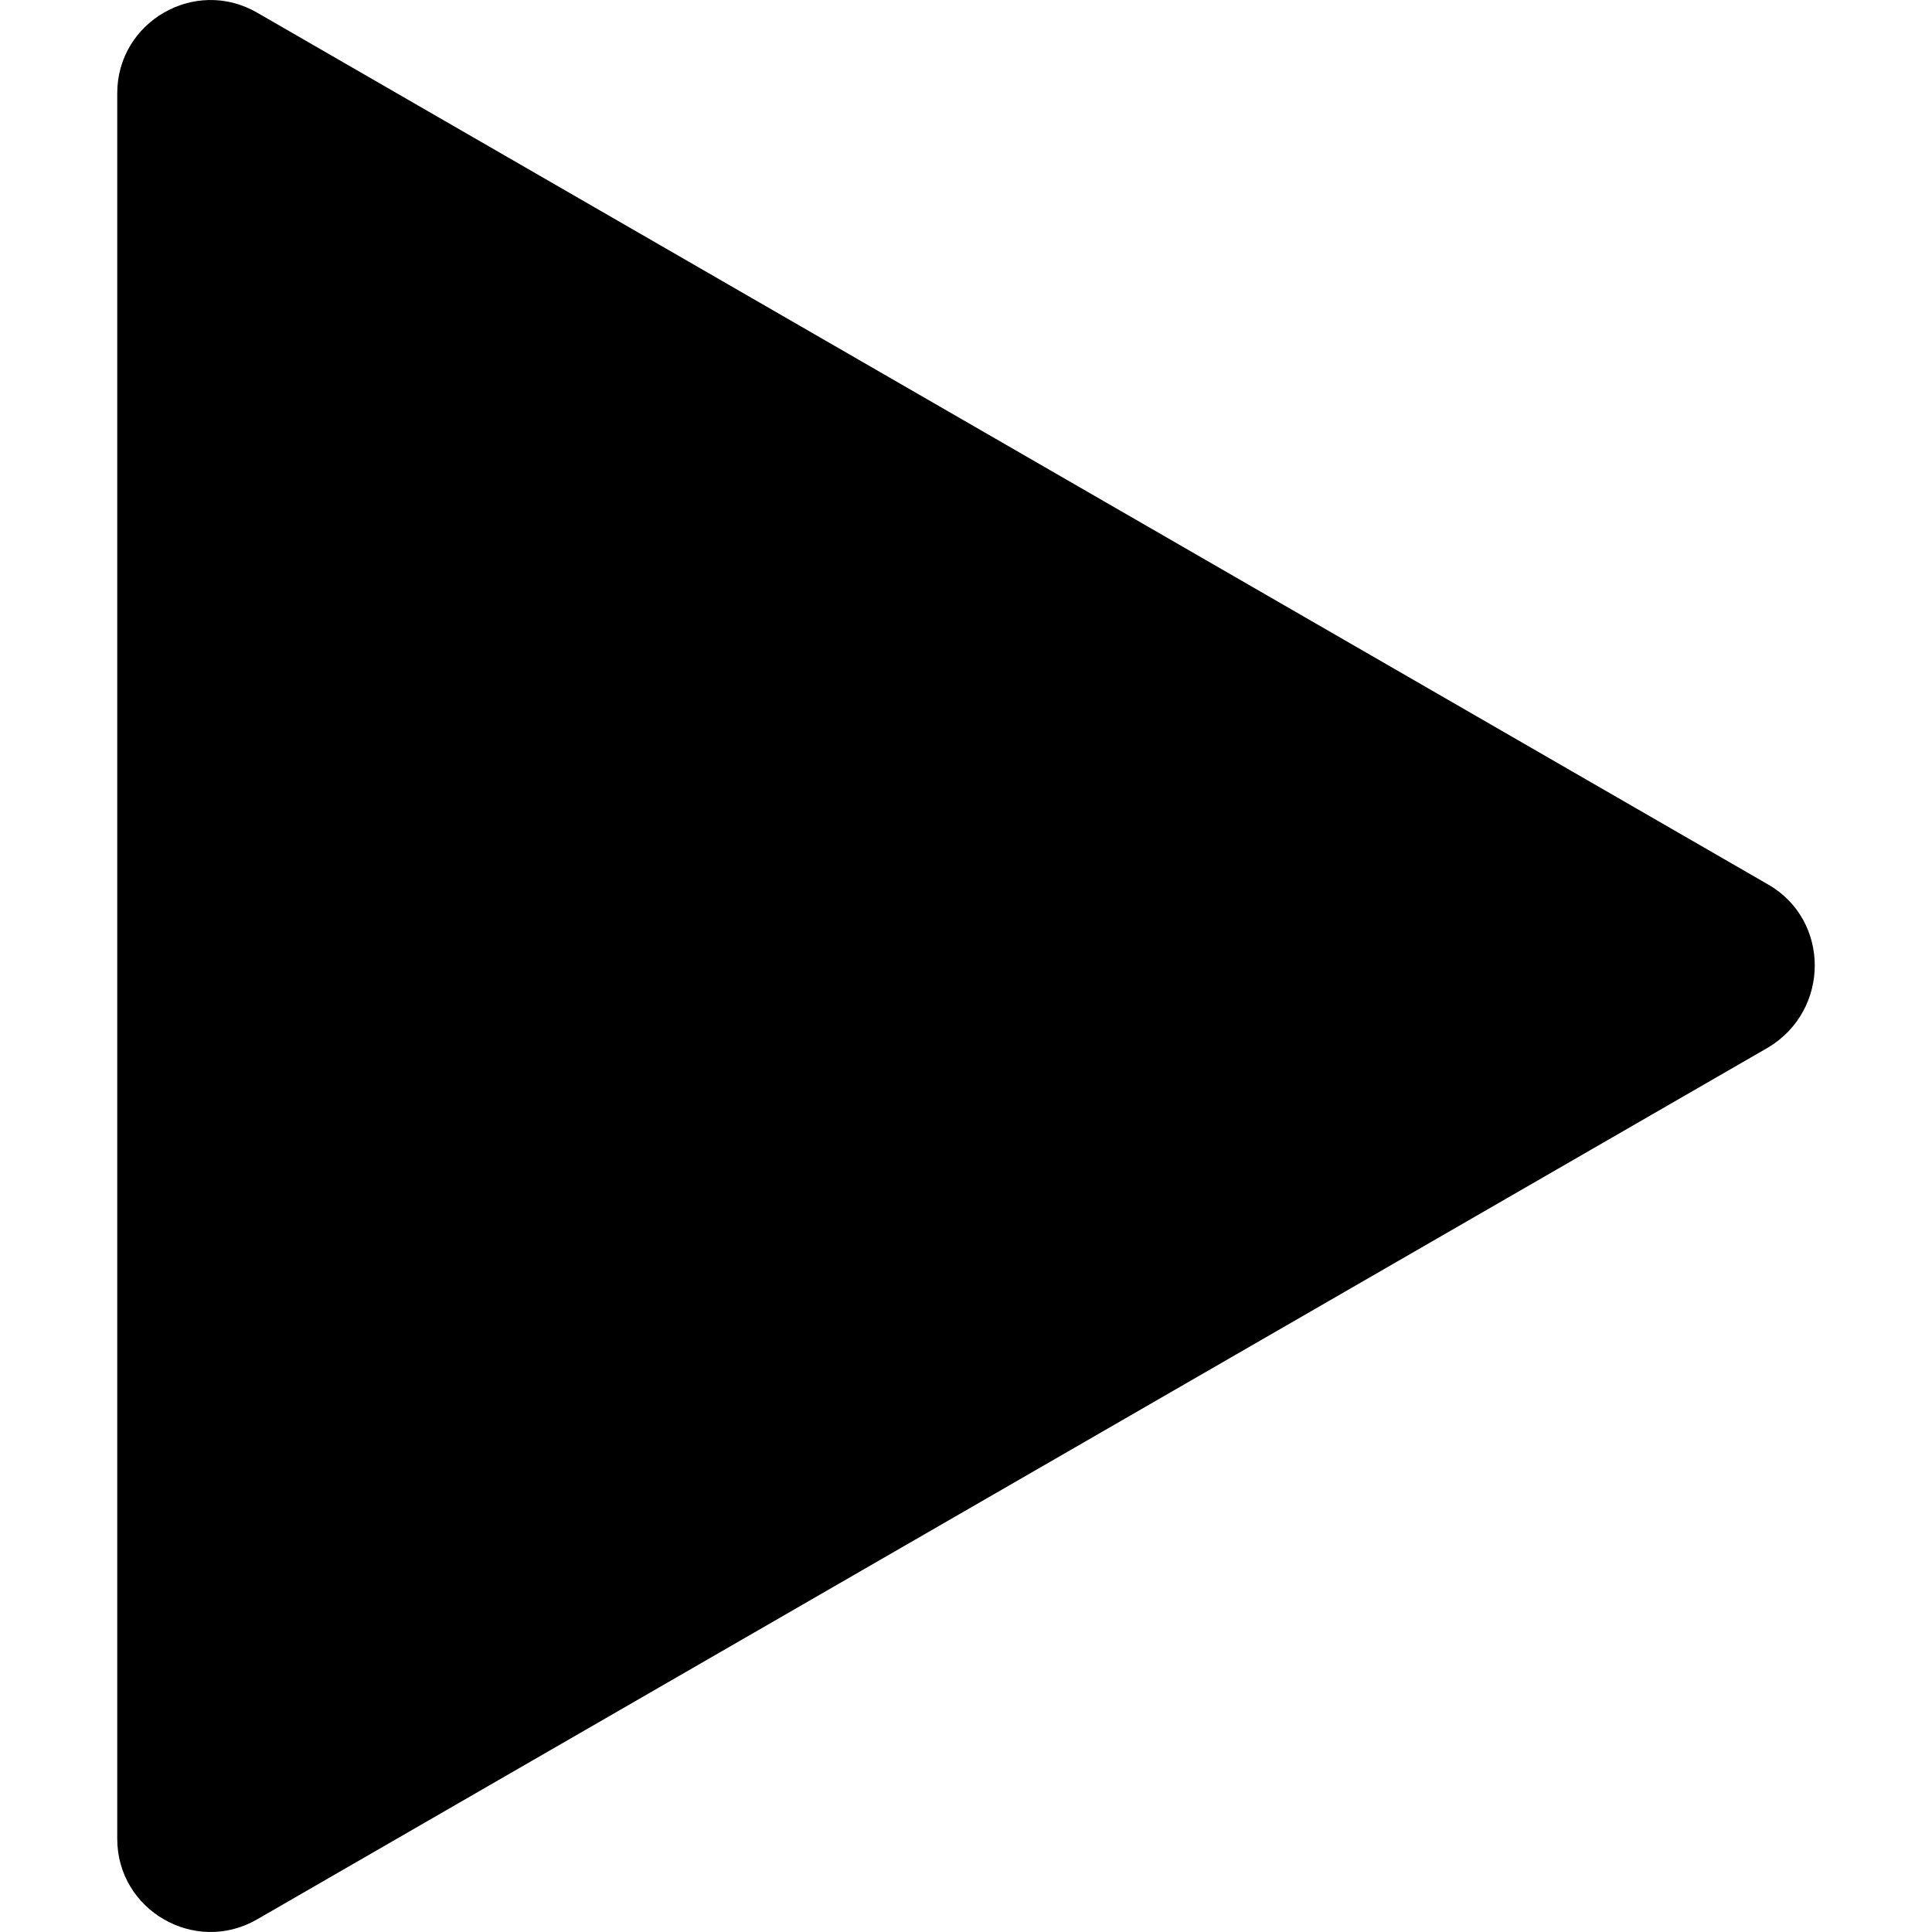
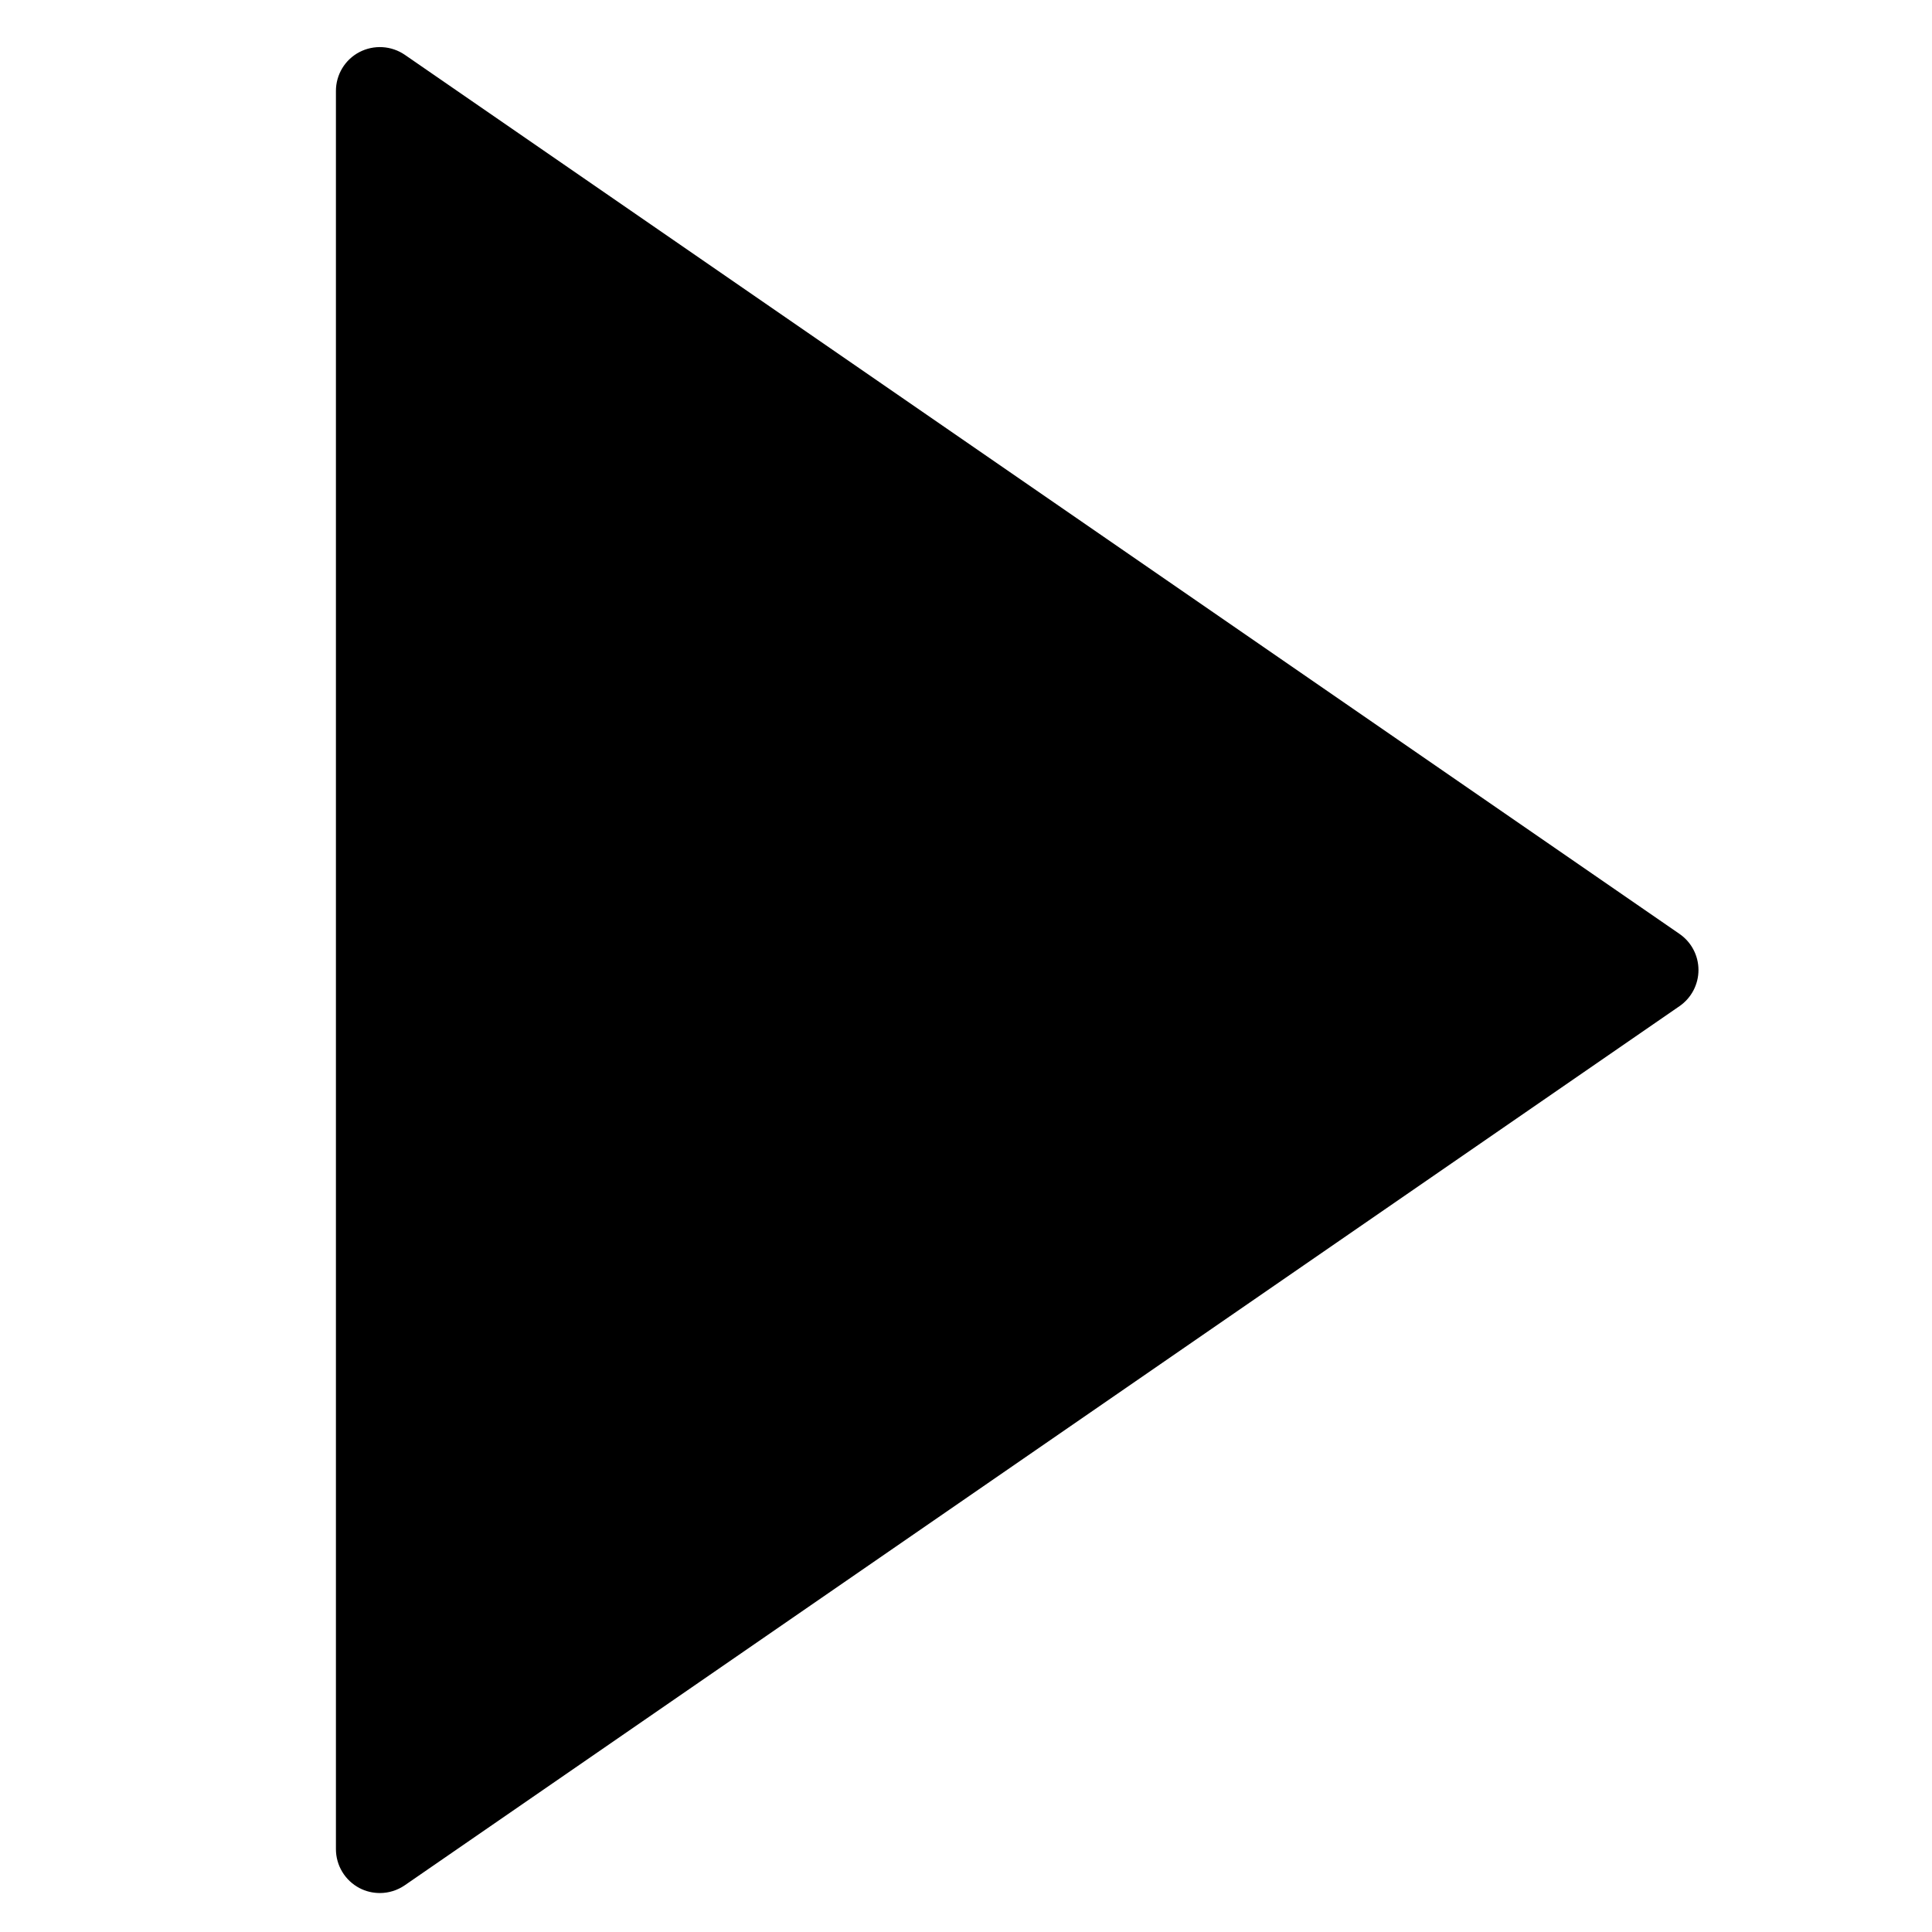
- <svg xmlns="http://www.w3.org/2000/svg" version="1.1" id="Capa_1" x="0px" y="0px" width="124.512px" height="124.512px" viewBox="0 0 124.512 124.512" style="enable-background:new 0 0 124.512 124.512;" xml:space="preserve">
-   <g>
-     <path d="M113.956,57.006l-97.4-56.2c-4-2.3-9,0.6-9,5.2v112.5c0,4.6,5,7.5,9,5.2l97.4-56.2   C117.956,65.105,117.956,59.306,113.956,57.006z" />
-   </g>
+ <svg xmlns="http://www.w3.org/2000/svg" version="1.1" id="Capa_1" x="0px" y="0px" viewBox="0 0 24 24" xml:space="preserve" width="24" height="24">
+   <defs id="defs7" />
+   <path d="M 20.863,11.601 5.029,0.681 c -0.168,-0.115 -0.385,-0.127 -0.564,-0.034 -0.18,0.094 -0.292,0.28 -0.292,0.483 V 22.97 c 0,0.203 0.112,0.389 0.292,0.484 0.08,0.042 0.167,0.062 0.254,0.062 0.109,0 0.217,-0.033 0.31,-0.097 l 15.834,-10.92 c 0.148,-0.102 0.236,-0.27 0.236,-0.449 0,-0.18 -0.088,-0.347 -0.236,-0.449 z" id="path2" style="stroke-width:0.546" />
</svg>
